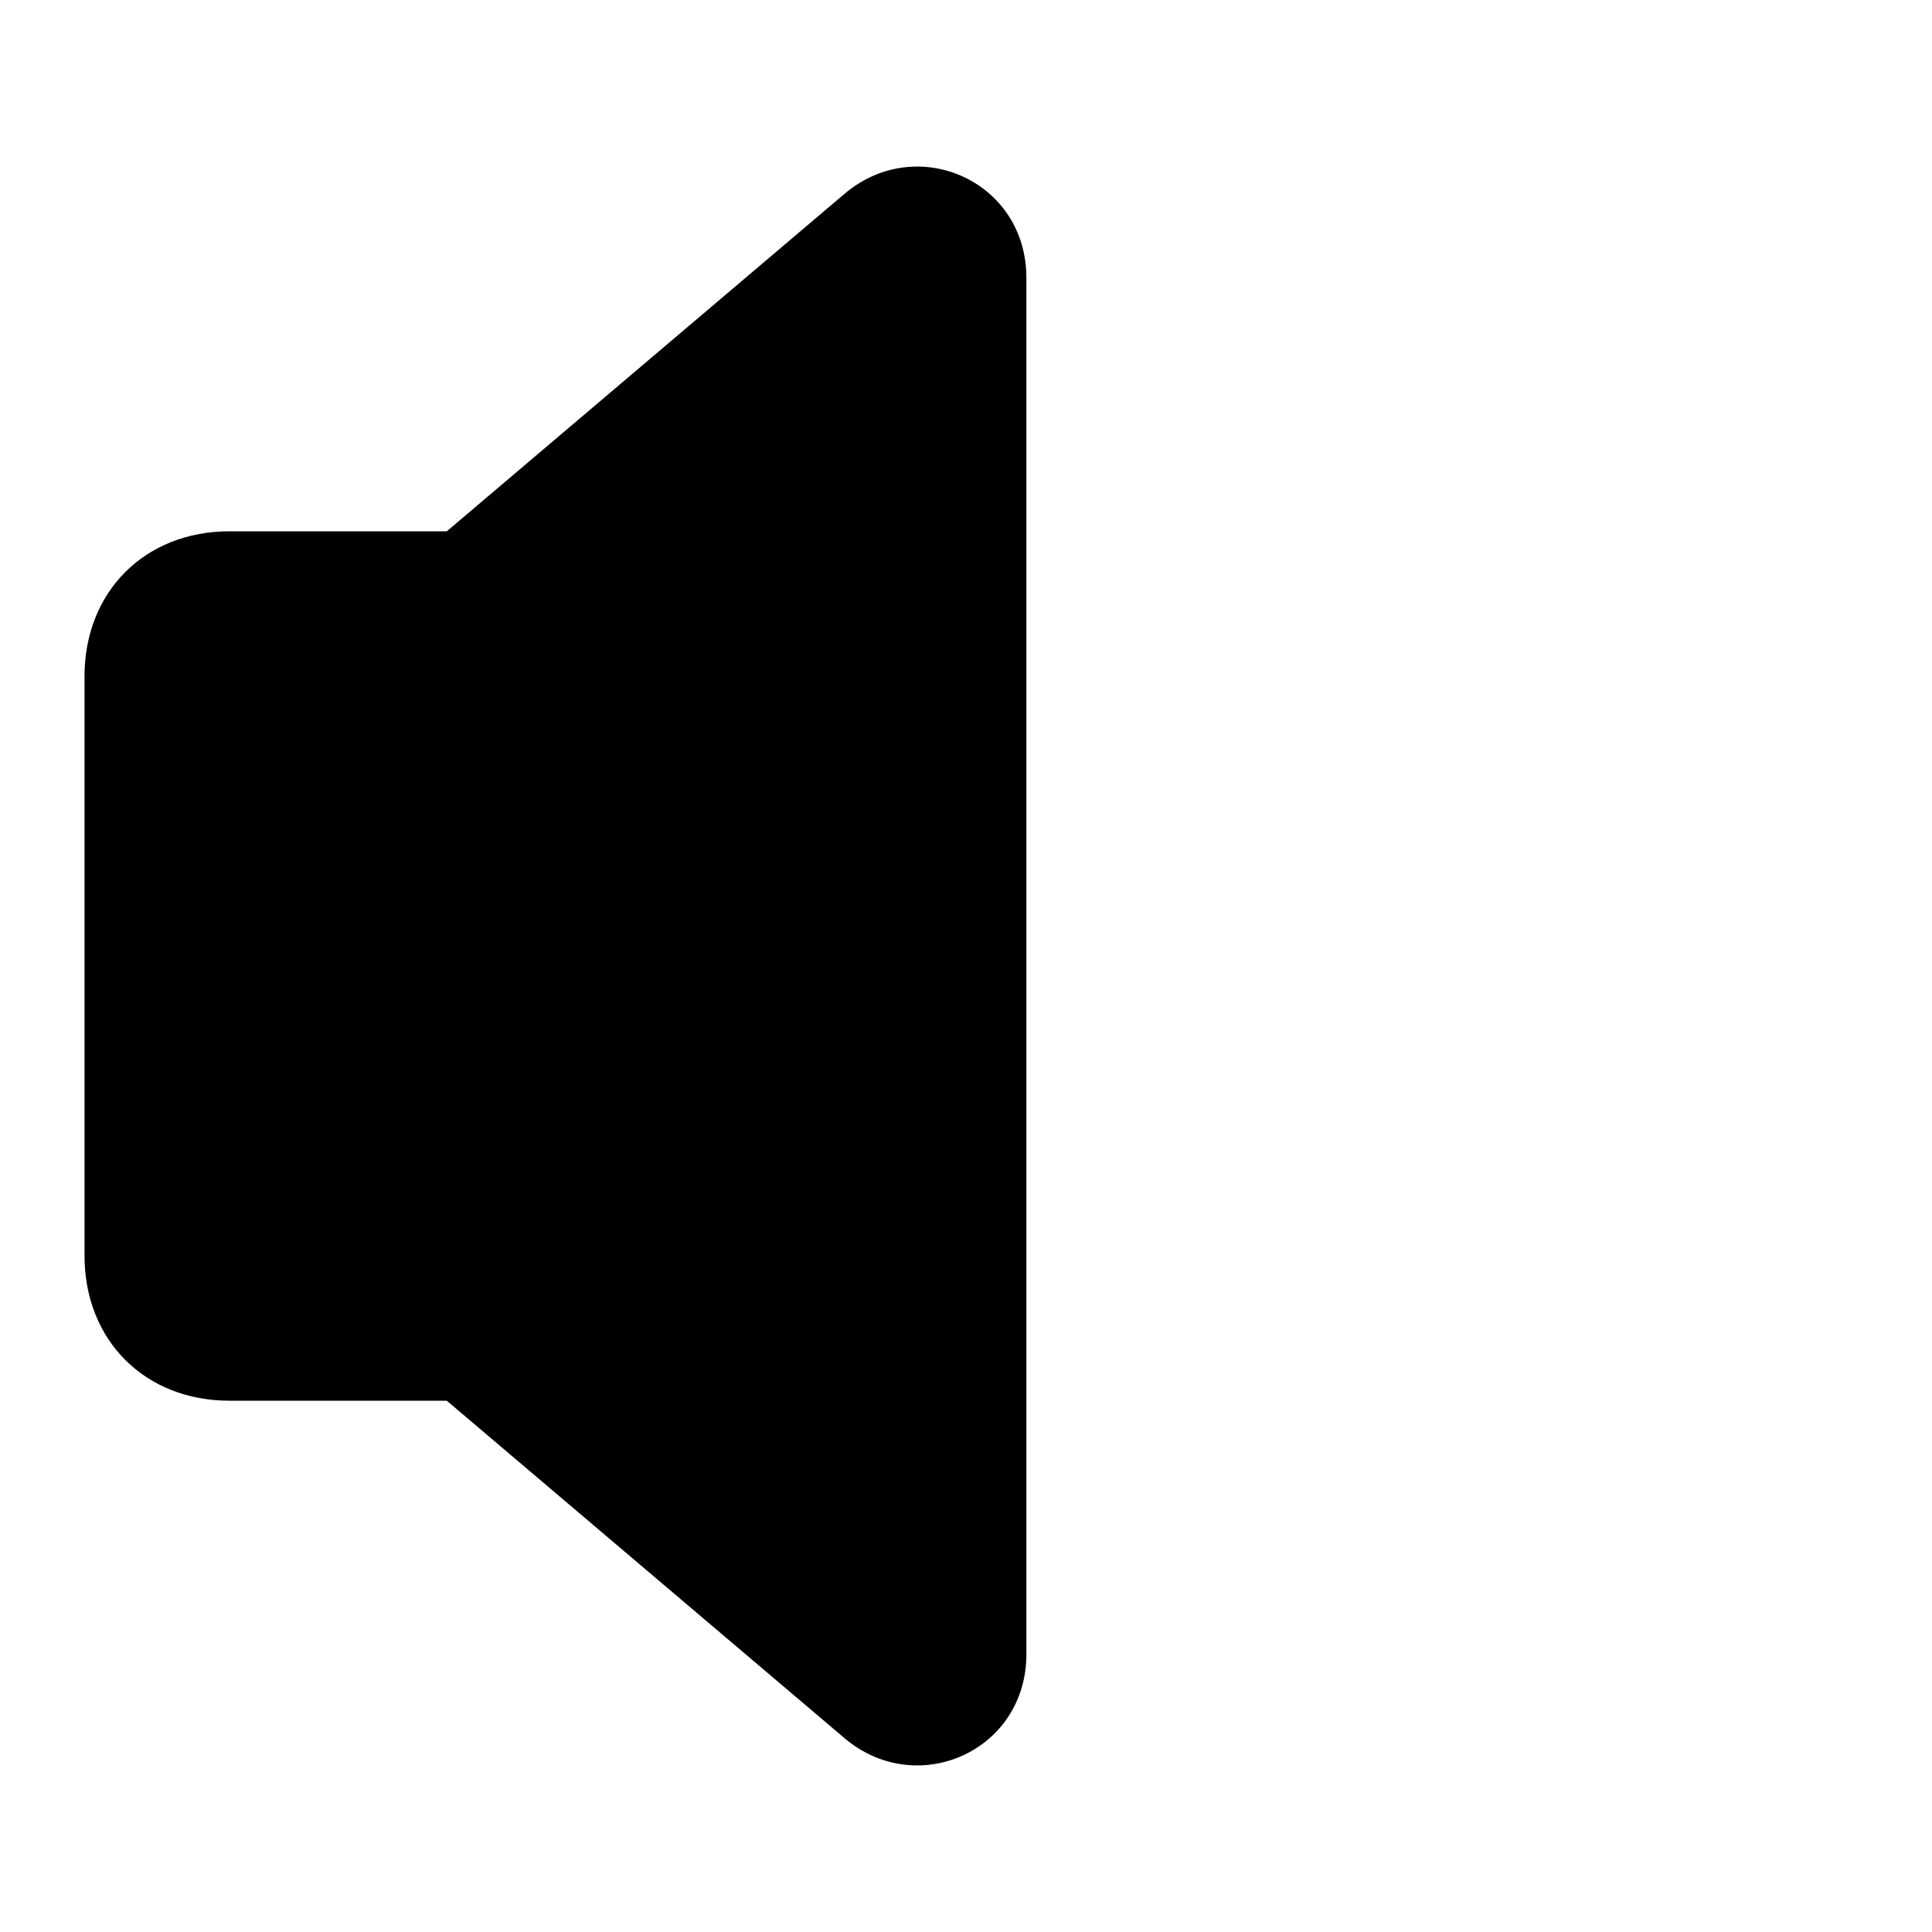
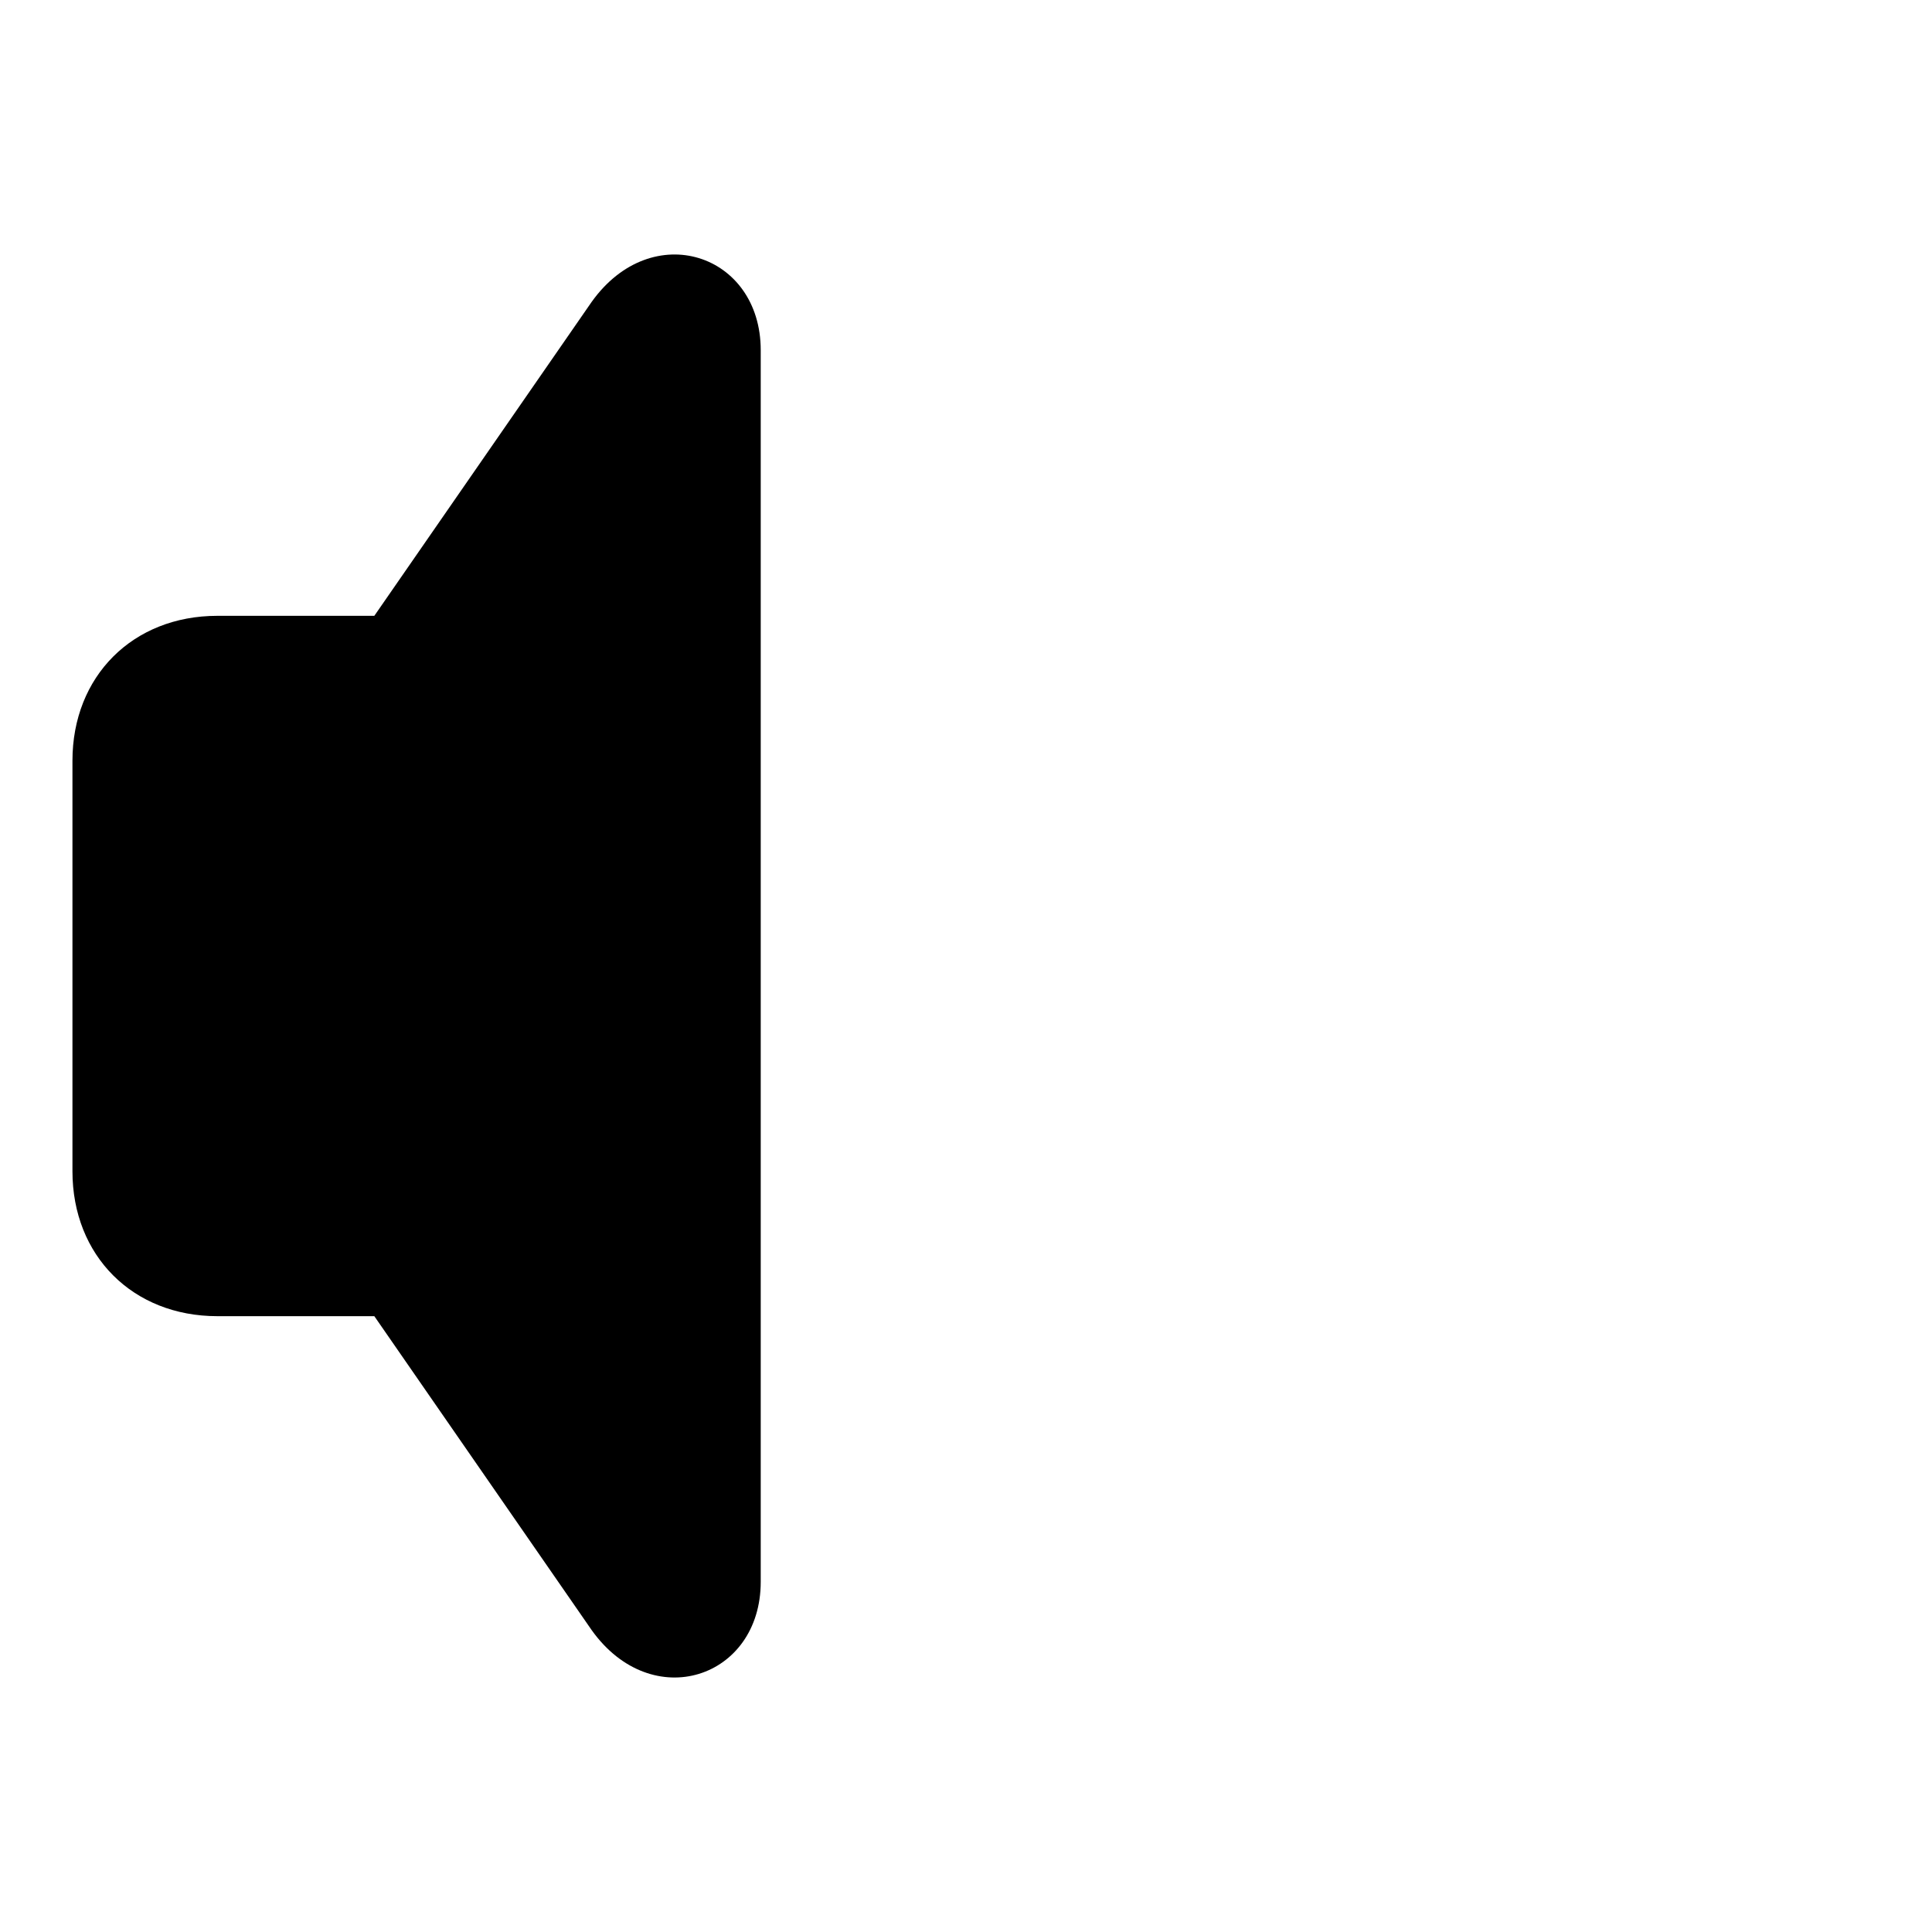
<svg xmlns="http://www.w3.org/2000/svg" viewBox="0 0 16 16">
  <g class="ink">
-     <path d="M0.7 5.6C0.7 4.9 1.2 4.4 1.9 4.4H3.7L7 1.6c.6-.5 1.5-.1 1.5.7v11.4c0 .8-.9 1.2-1.5.7L3.7 11.6H1.9C1.2 11.6 0.7 11.1 0.7 10.4Z" />
-     <path d="M10.56 5.69A3.6 3.6 0 0 1 10.56 10.31" fill="none" stroke-width="2.2" />
+     <path d="M0.6 6.3C0.6 5.6 1.1 5.1 1.8 5.1H3.1L4.9 2.5c.5-.7 1.4-.4 1.4.4v10.2c0 .8-.9 1.1-1.4.4L3.1 10.9H1.8C1.1 10.9 0.6 10.4 0.6 9.7Z" />
+     <path d="M8.47 5.06A4.4 4.4 0 0 1 8.47 10.94" fill="none" stroke-width="2.4" />
  </g>
  <g class="shade">
-     <path d="M12.82 2.98A7.1 7.1 0 0 1 12.82 13.02" fill="none" stroke-width="2.2" />
+     <path d="M11.89 1.98A9 9 0 0 1 11.89 14.02" fill="none" stroke-width="2.4" />
  </g>
</svg>
